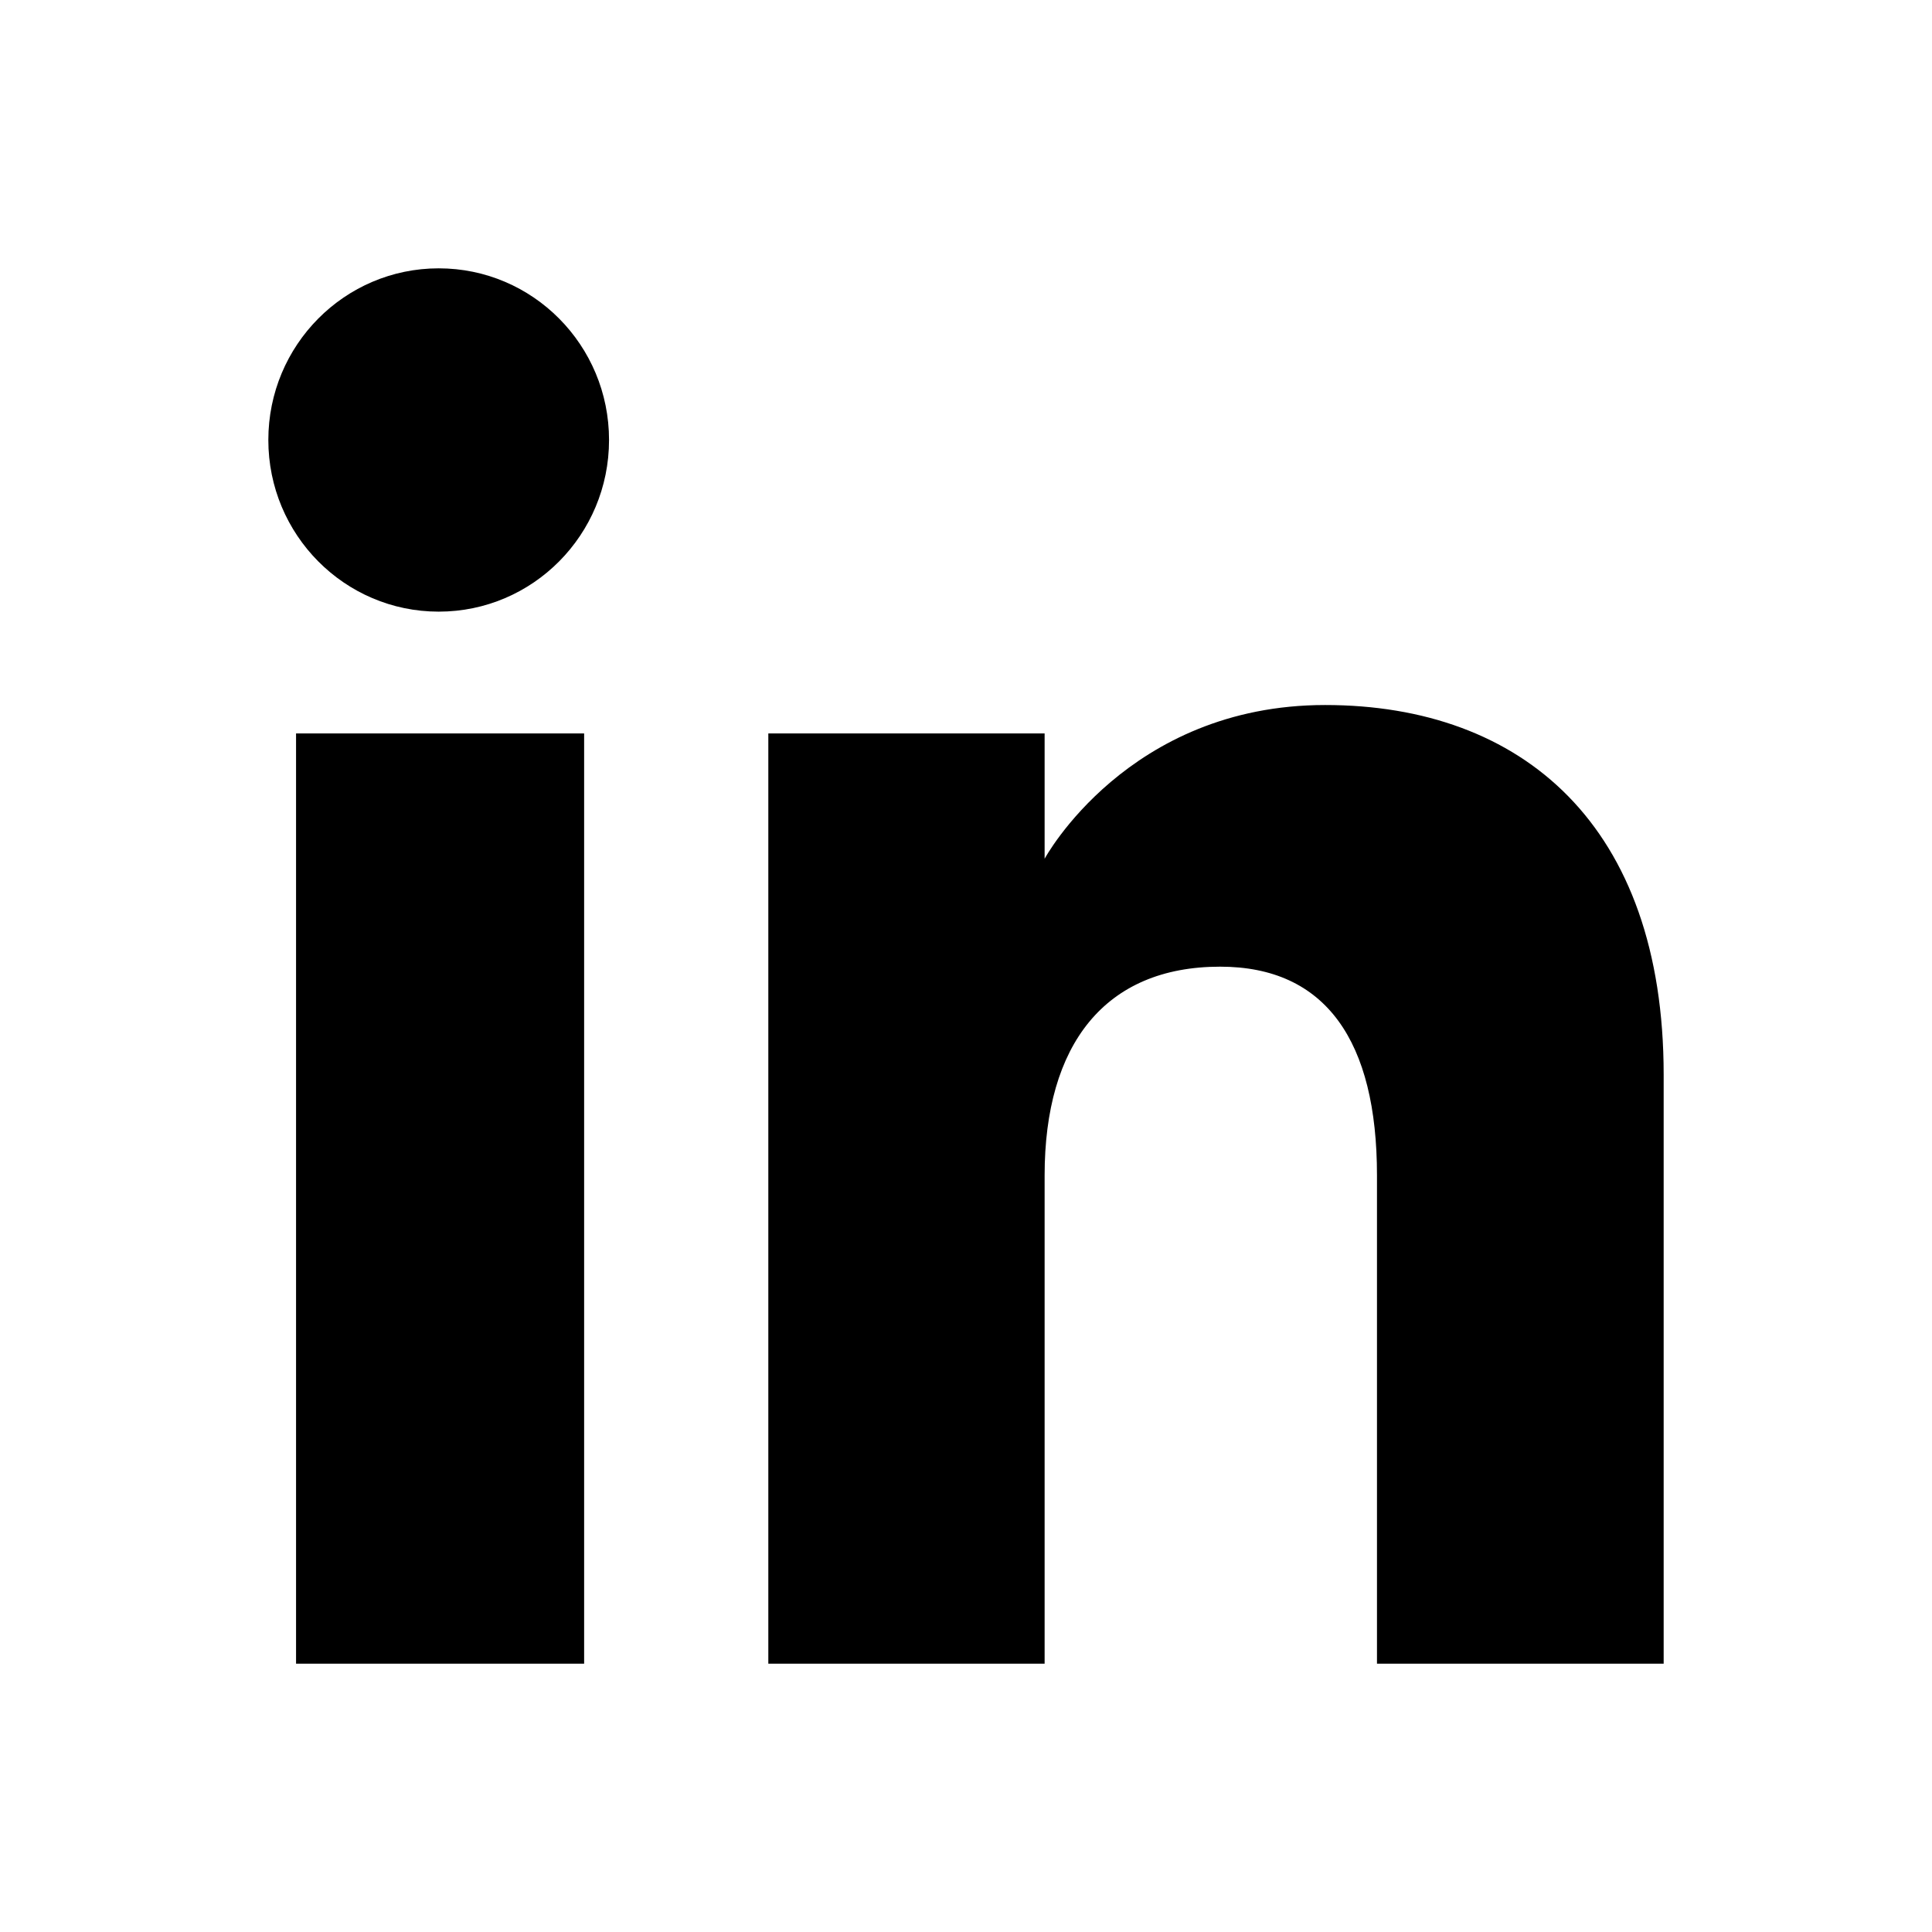
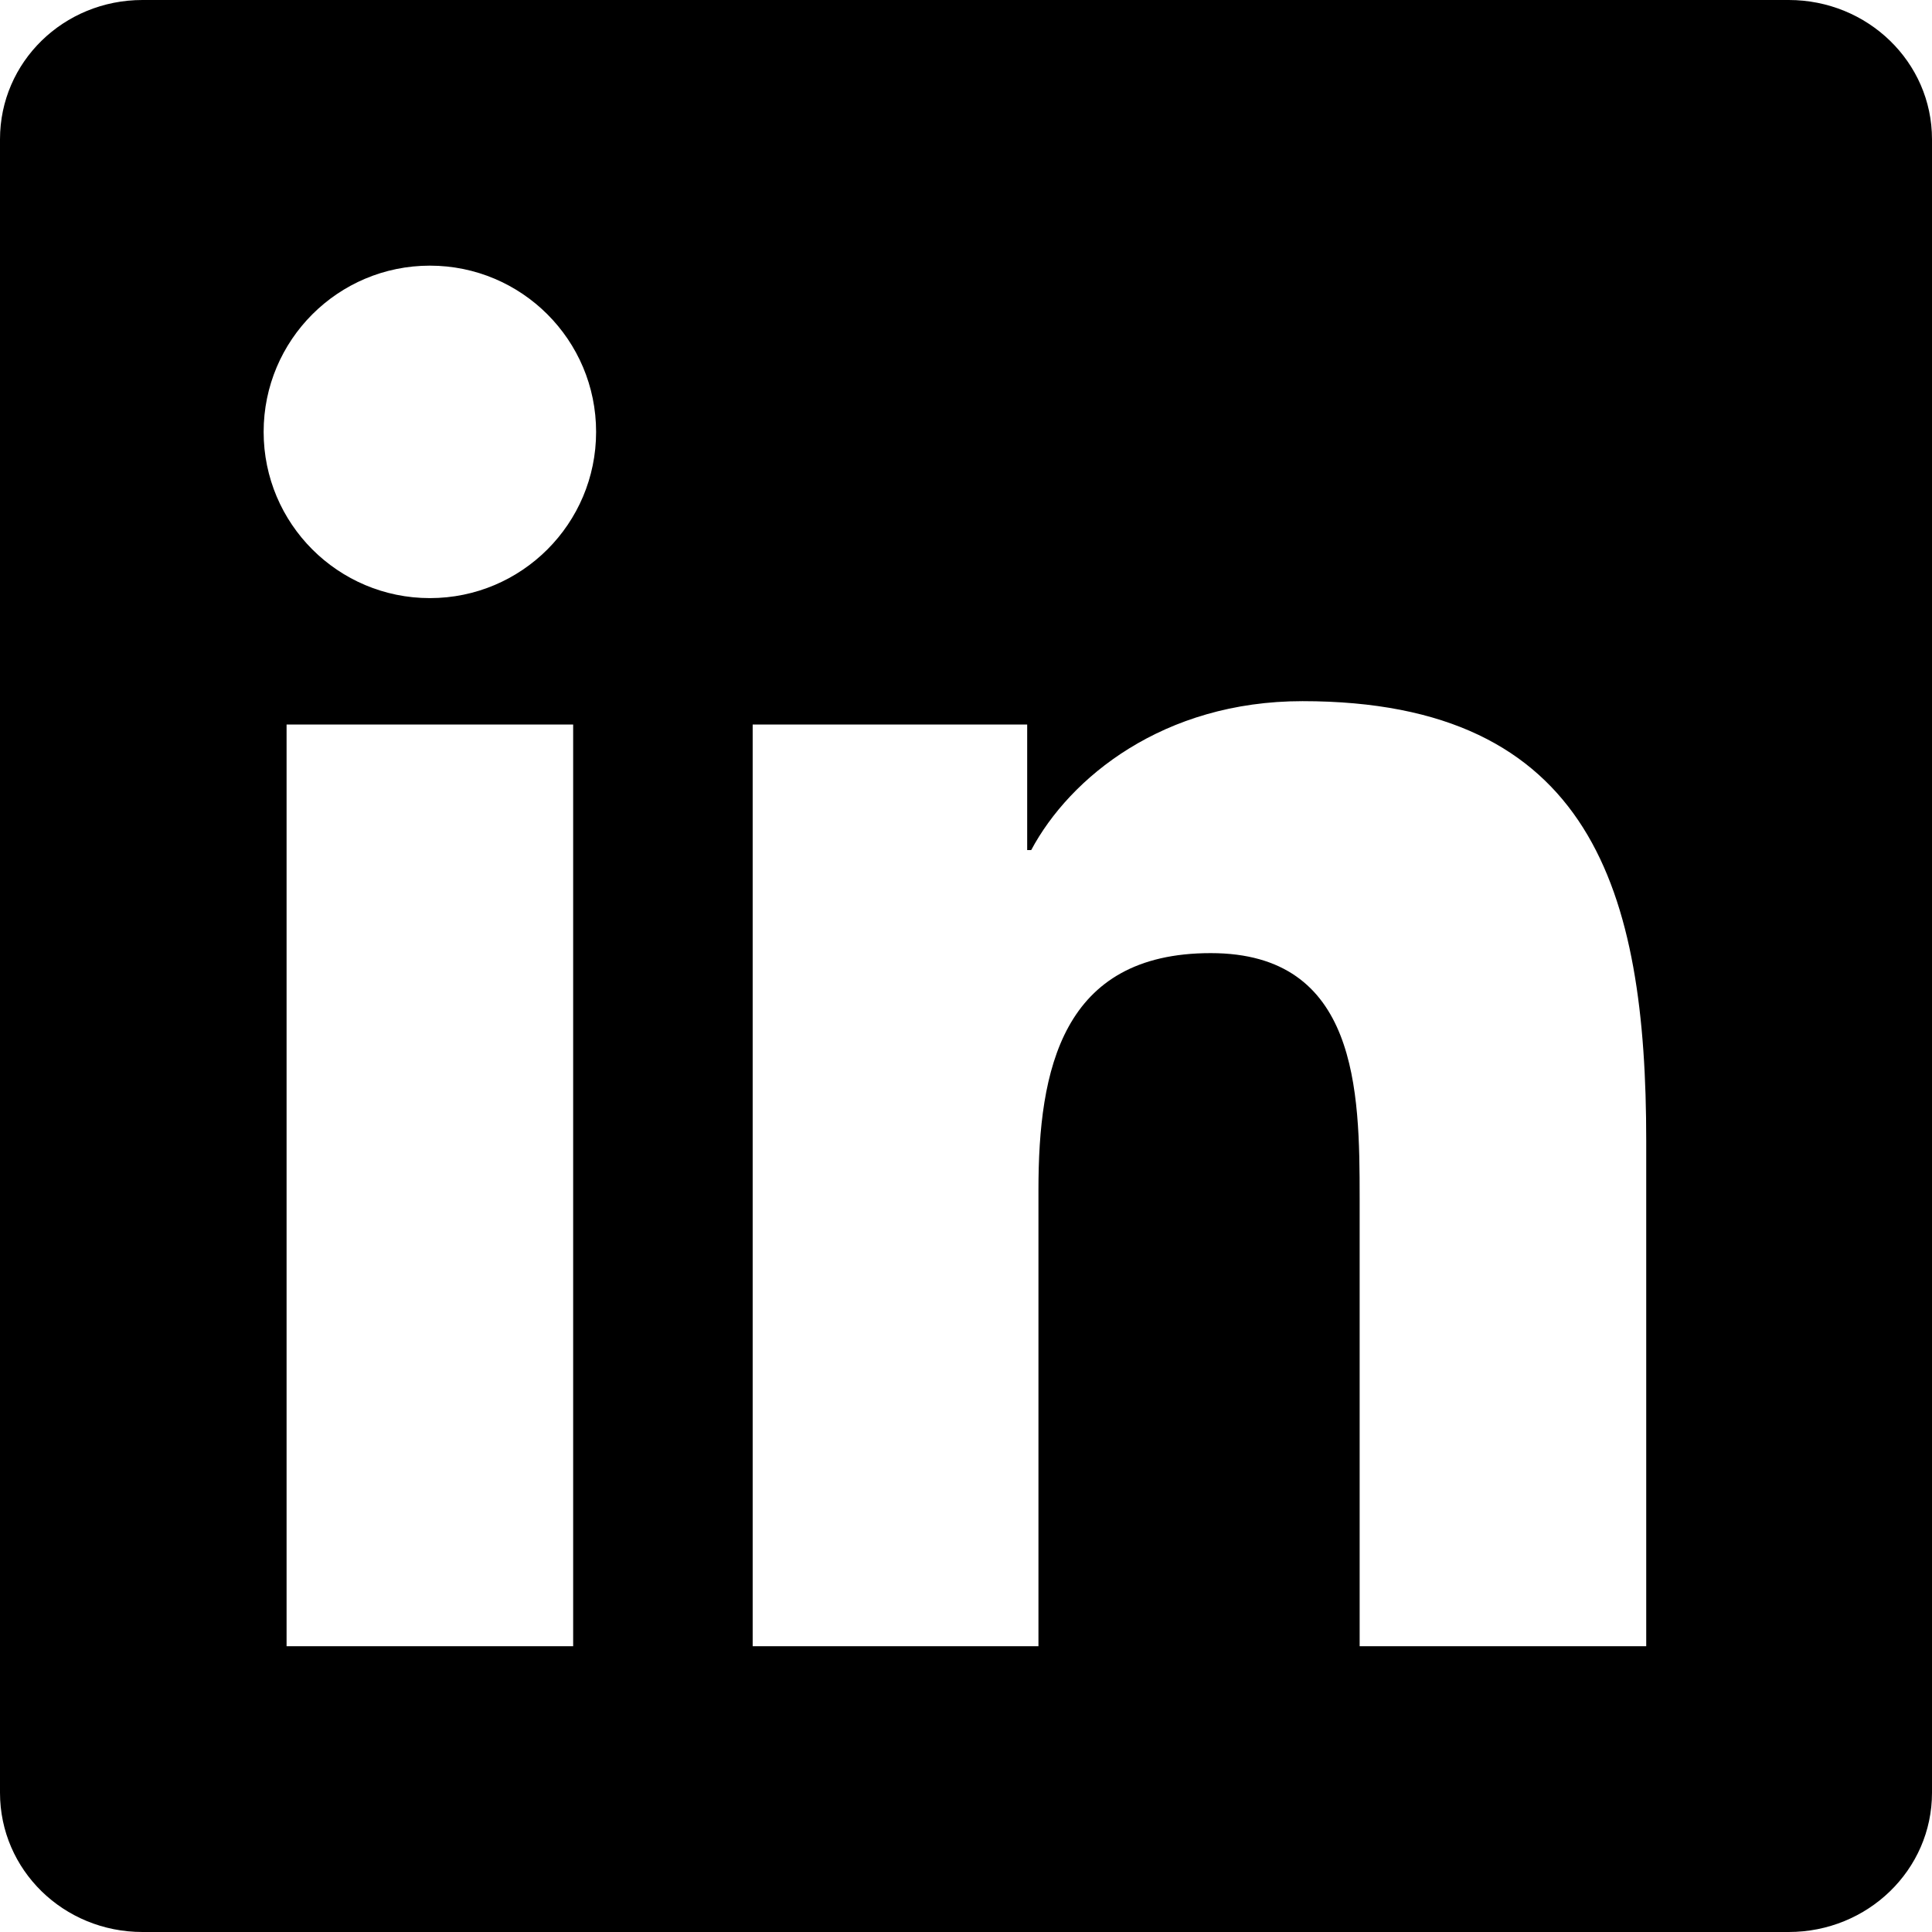
- <svg xmlns="http://www.w3.org/2000/svg" viewBox="0 0 72 72">
-   <g>
-     <path d="M62,62 L51.316,62 L51.316,43.802 C51.316,38.813 49.42,36.025 45.471,36.025 C41.175,36.025 38.93,38.926 38.93,43.802 L38.93,62 L28.633,62 L28.633,27.333 L38.93,27.333 L38.93,32.003 C38.93,32.003 42.026,26.274 49.383,26.274 C56.736,26.274 62,30.764 62,40.051 L62,62 Z M16.349,22.794 C12.842,22.794 10,19.93 10,16.397 C10,12.864 12.842,10 16.349,10 C19.857,10 22.697,12.864 22.697,16.397 C22.697,19.93 19.857,22.794 16.349,22.794 Z M11.033,62 L21.769,62 L21.769,27.333 L11.033,27.333 L11.033,62 Z" />
-   </g>
+ <svg viewBox="0 0 24 24">
+   <path d="M20.45 20.45h-3.56v-5.57c0-1.33-.02-3.04-1.85-3.04-1.85 0-2.14 1.45-2.14 2.94v5.67H9.35V9h3.41v1.56h.05c.48-.9 1.64-1.85 3.37-1.85 3.6 0 4.27 2.37 4.27 5.46v6.28ZM5.34 7.43a2.06 2.06 0 1 1 0-4.13 2.06 2.06 0 0 1 0 4.13ZM7.12 20.45H3.56V9h3.56v11.45ZM22.22 0H1.77C.79 0 0 .77 0 1.73v20.54C0 23.23.79 24 1.77 24h20.45c.98 0 1.78-.77 1.78-1.73V1.73C24 .77 23.2 0 22.22 0Z" />
</svg>
